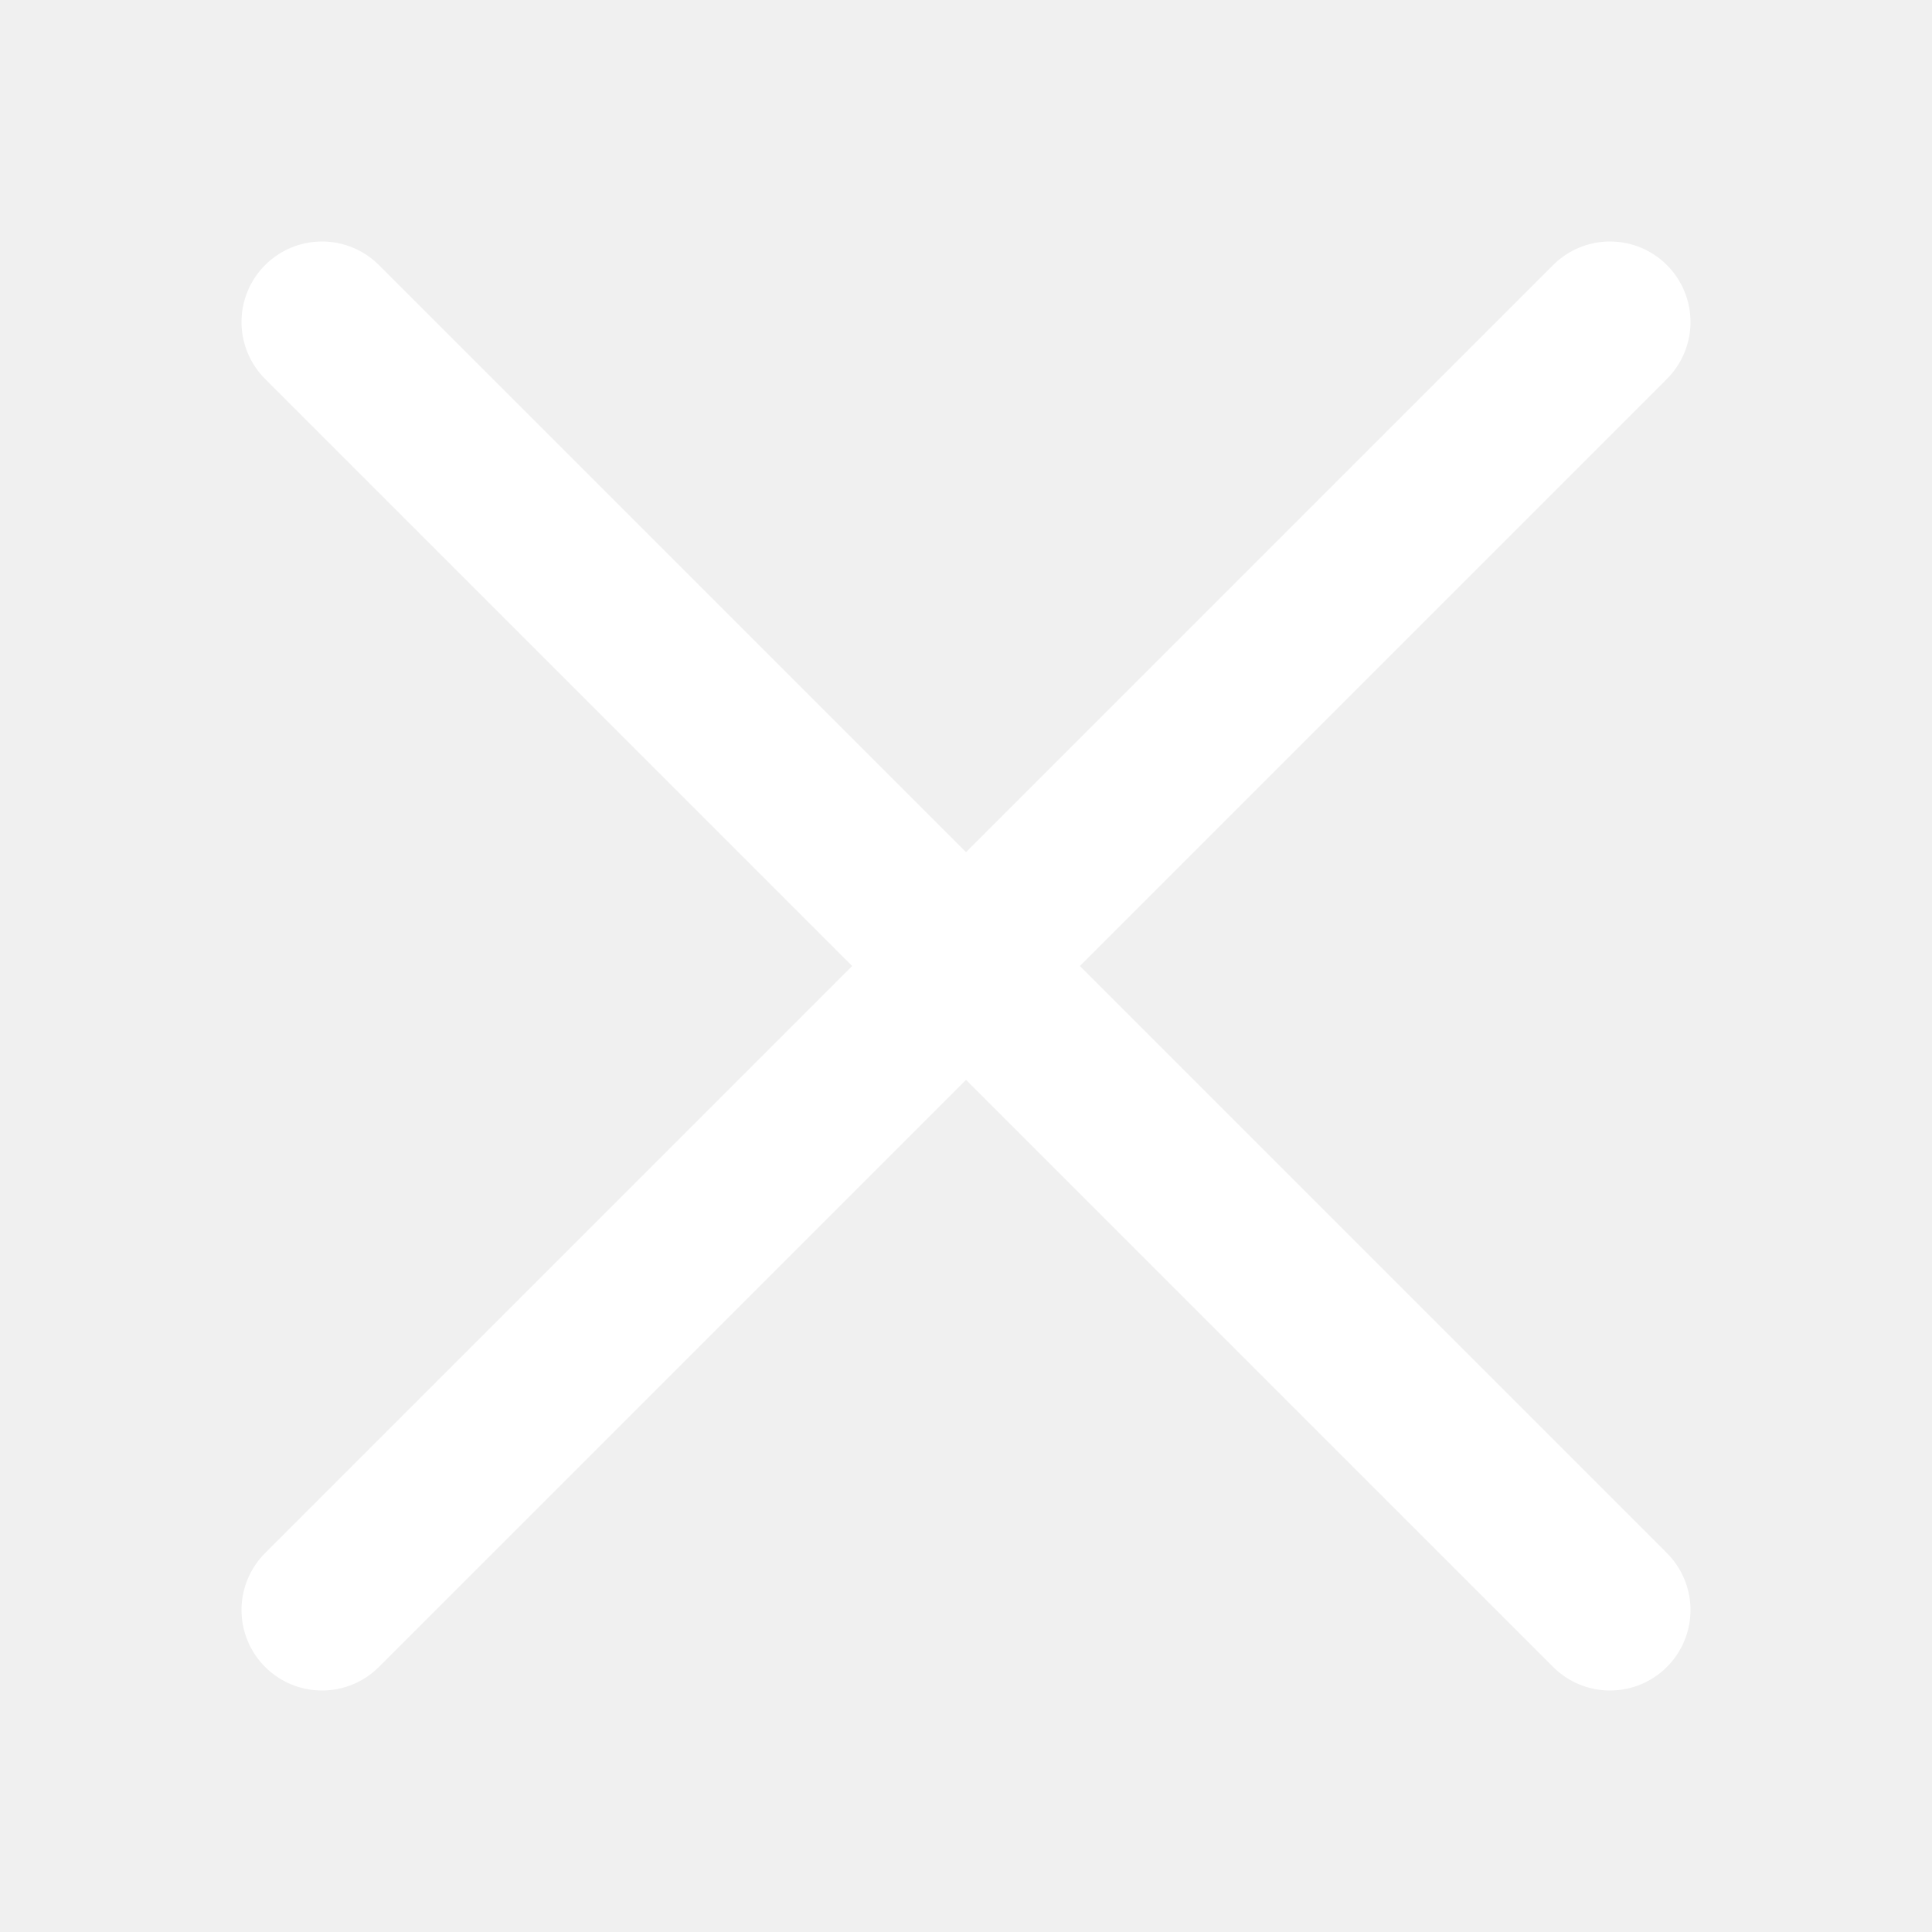
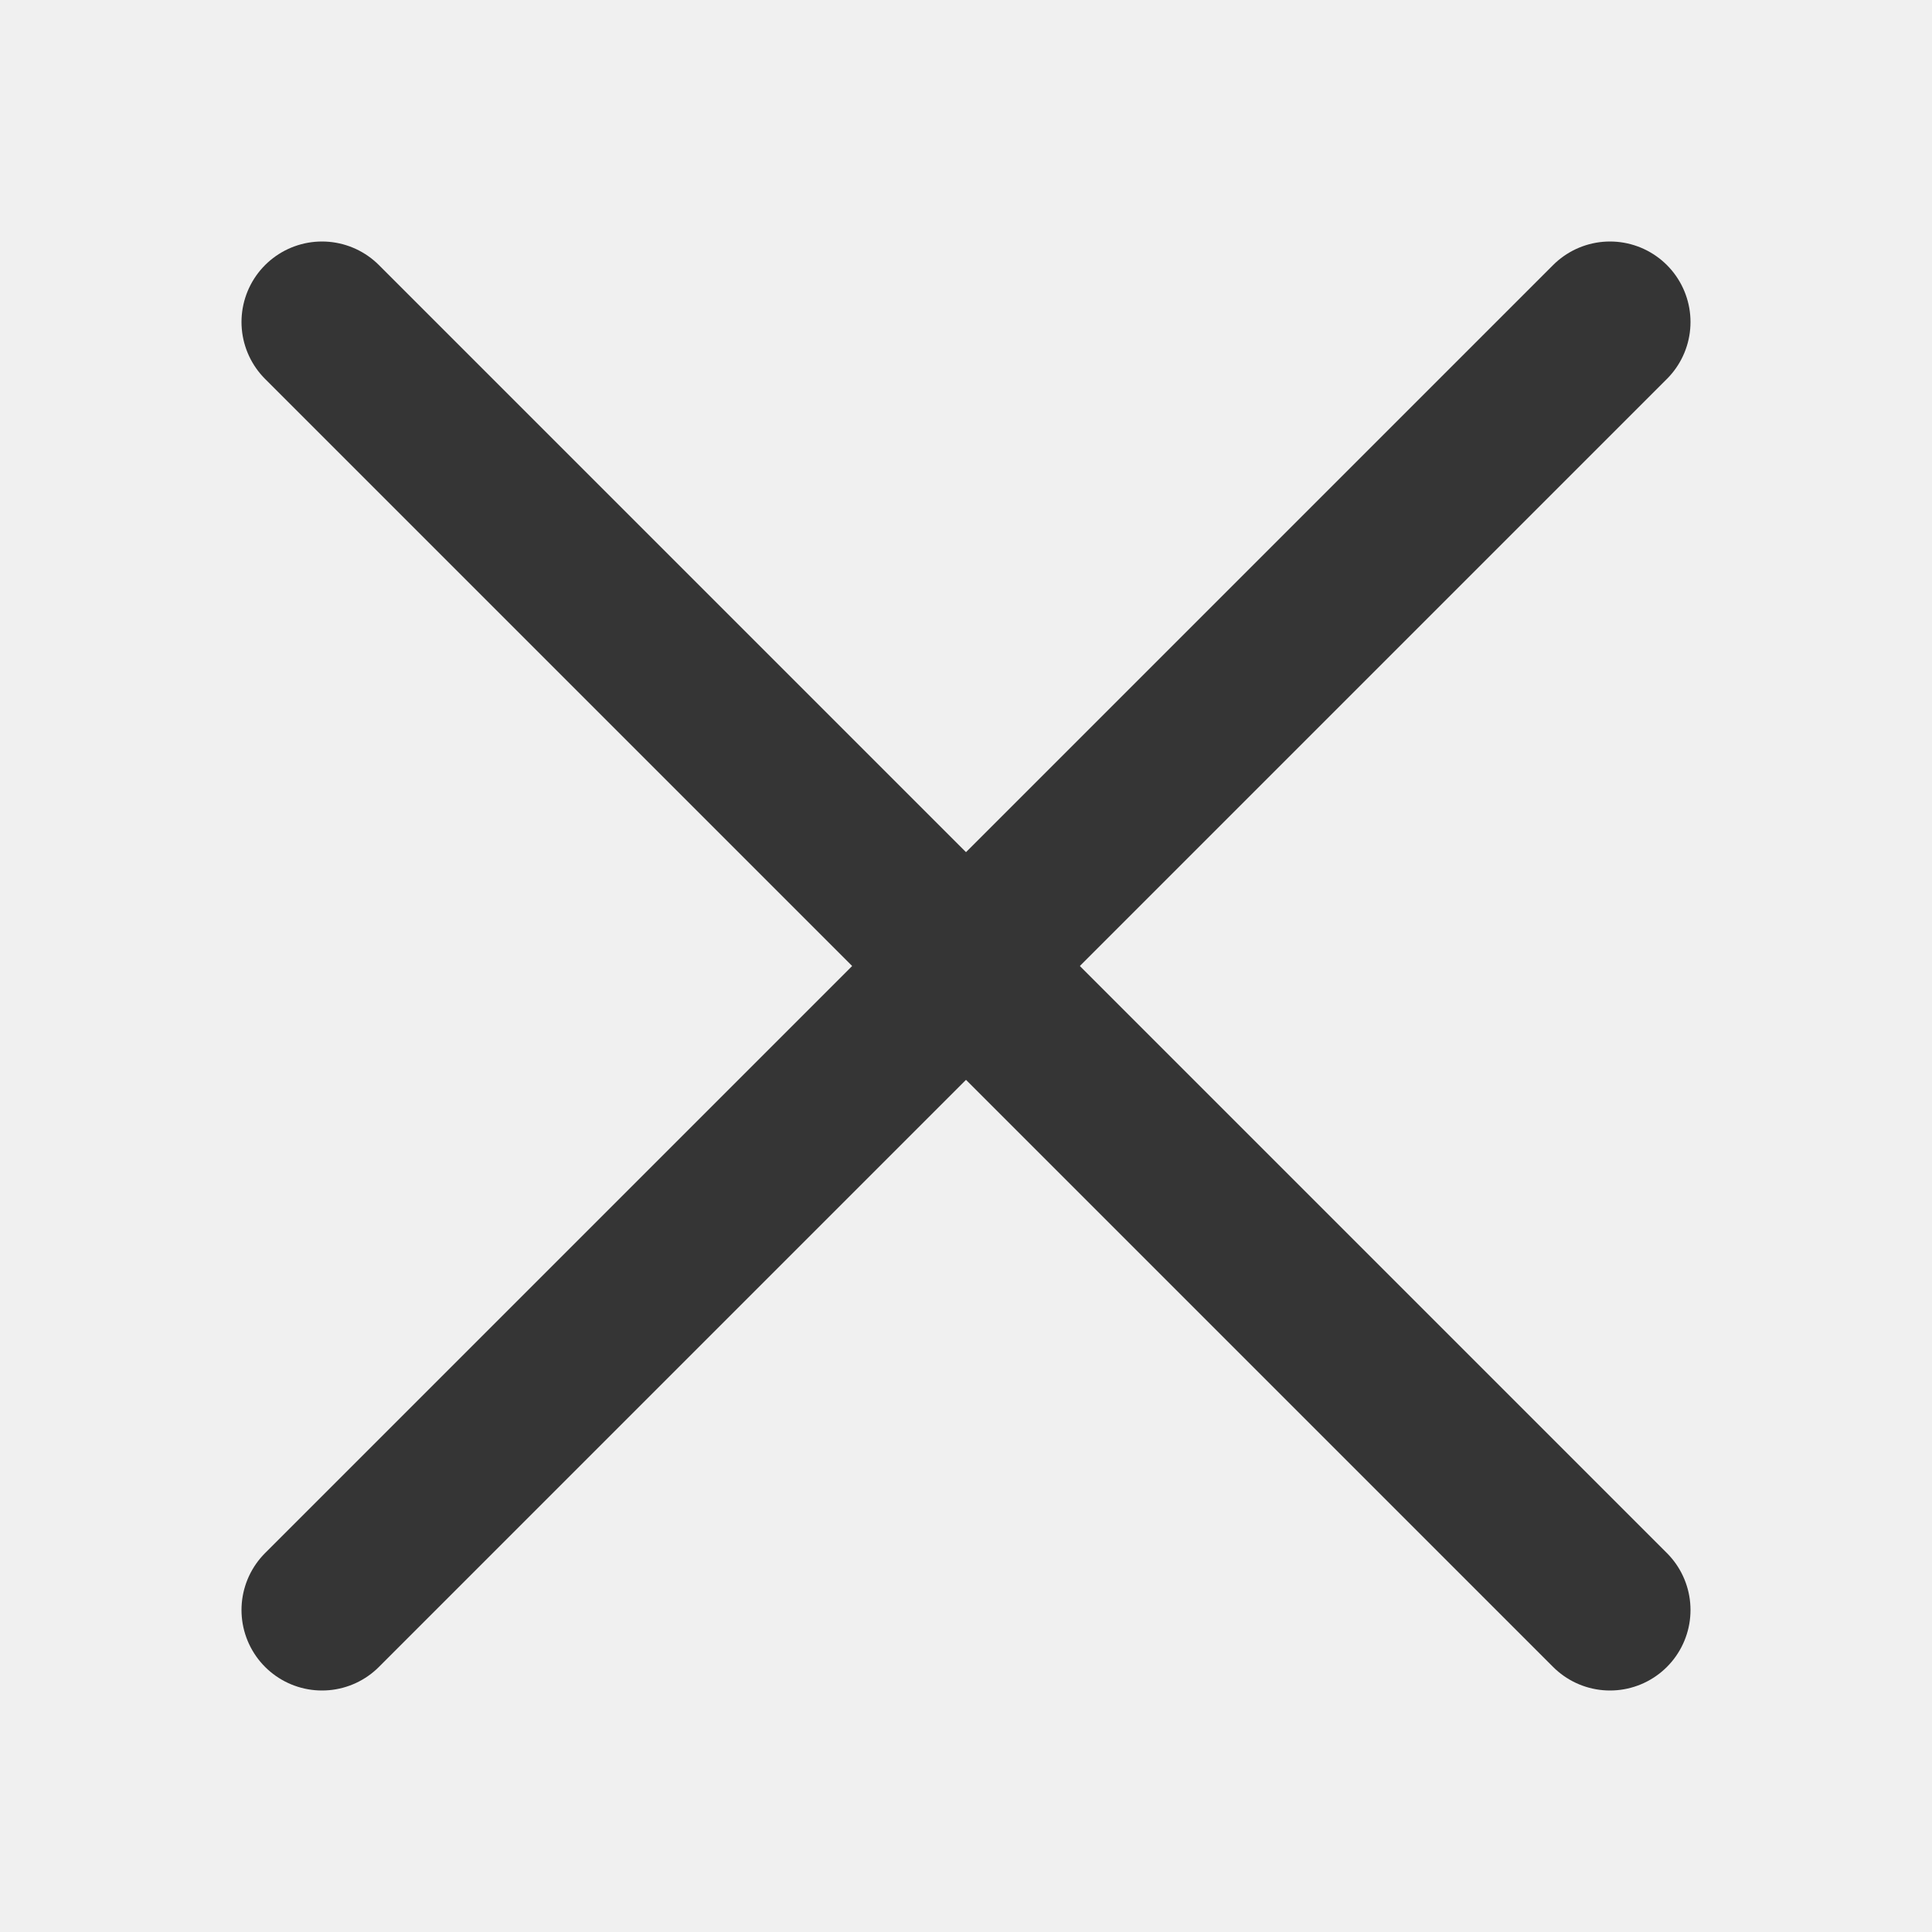
<svg xmlns="http://www.w3.org/2000/svg" width="54" height="54" viewBox="0 0 24 24">
-   <line x1="4" y1="4" x2="20" y2="20" stroke="#fff" stroke-width="2" stroke-linecap="round" />
-   <line x1="4" y1="20" x2="20" y2="4" stroke="#fff" stroke-width="2" stroke-linecap="round" />
+   <line x1="4" y1="4" x2="20" y2="20" stroke="#353535" stroke-width="2" stroke-linecap="round" />
+   <line x1="4" y1="20" x2="20" y2="4" stroke="#353535" stroke-width="2" stroke-linecap="round" />
</svg>
